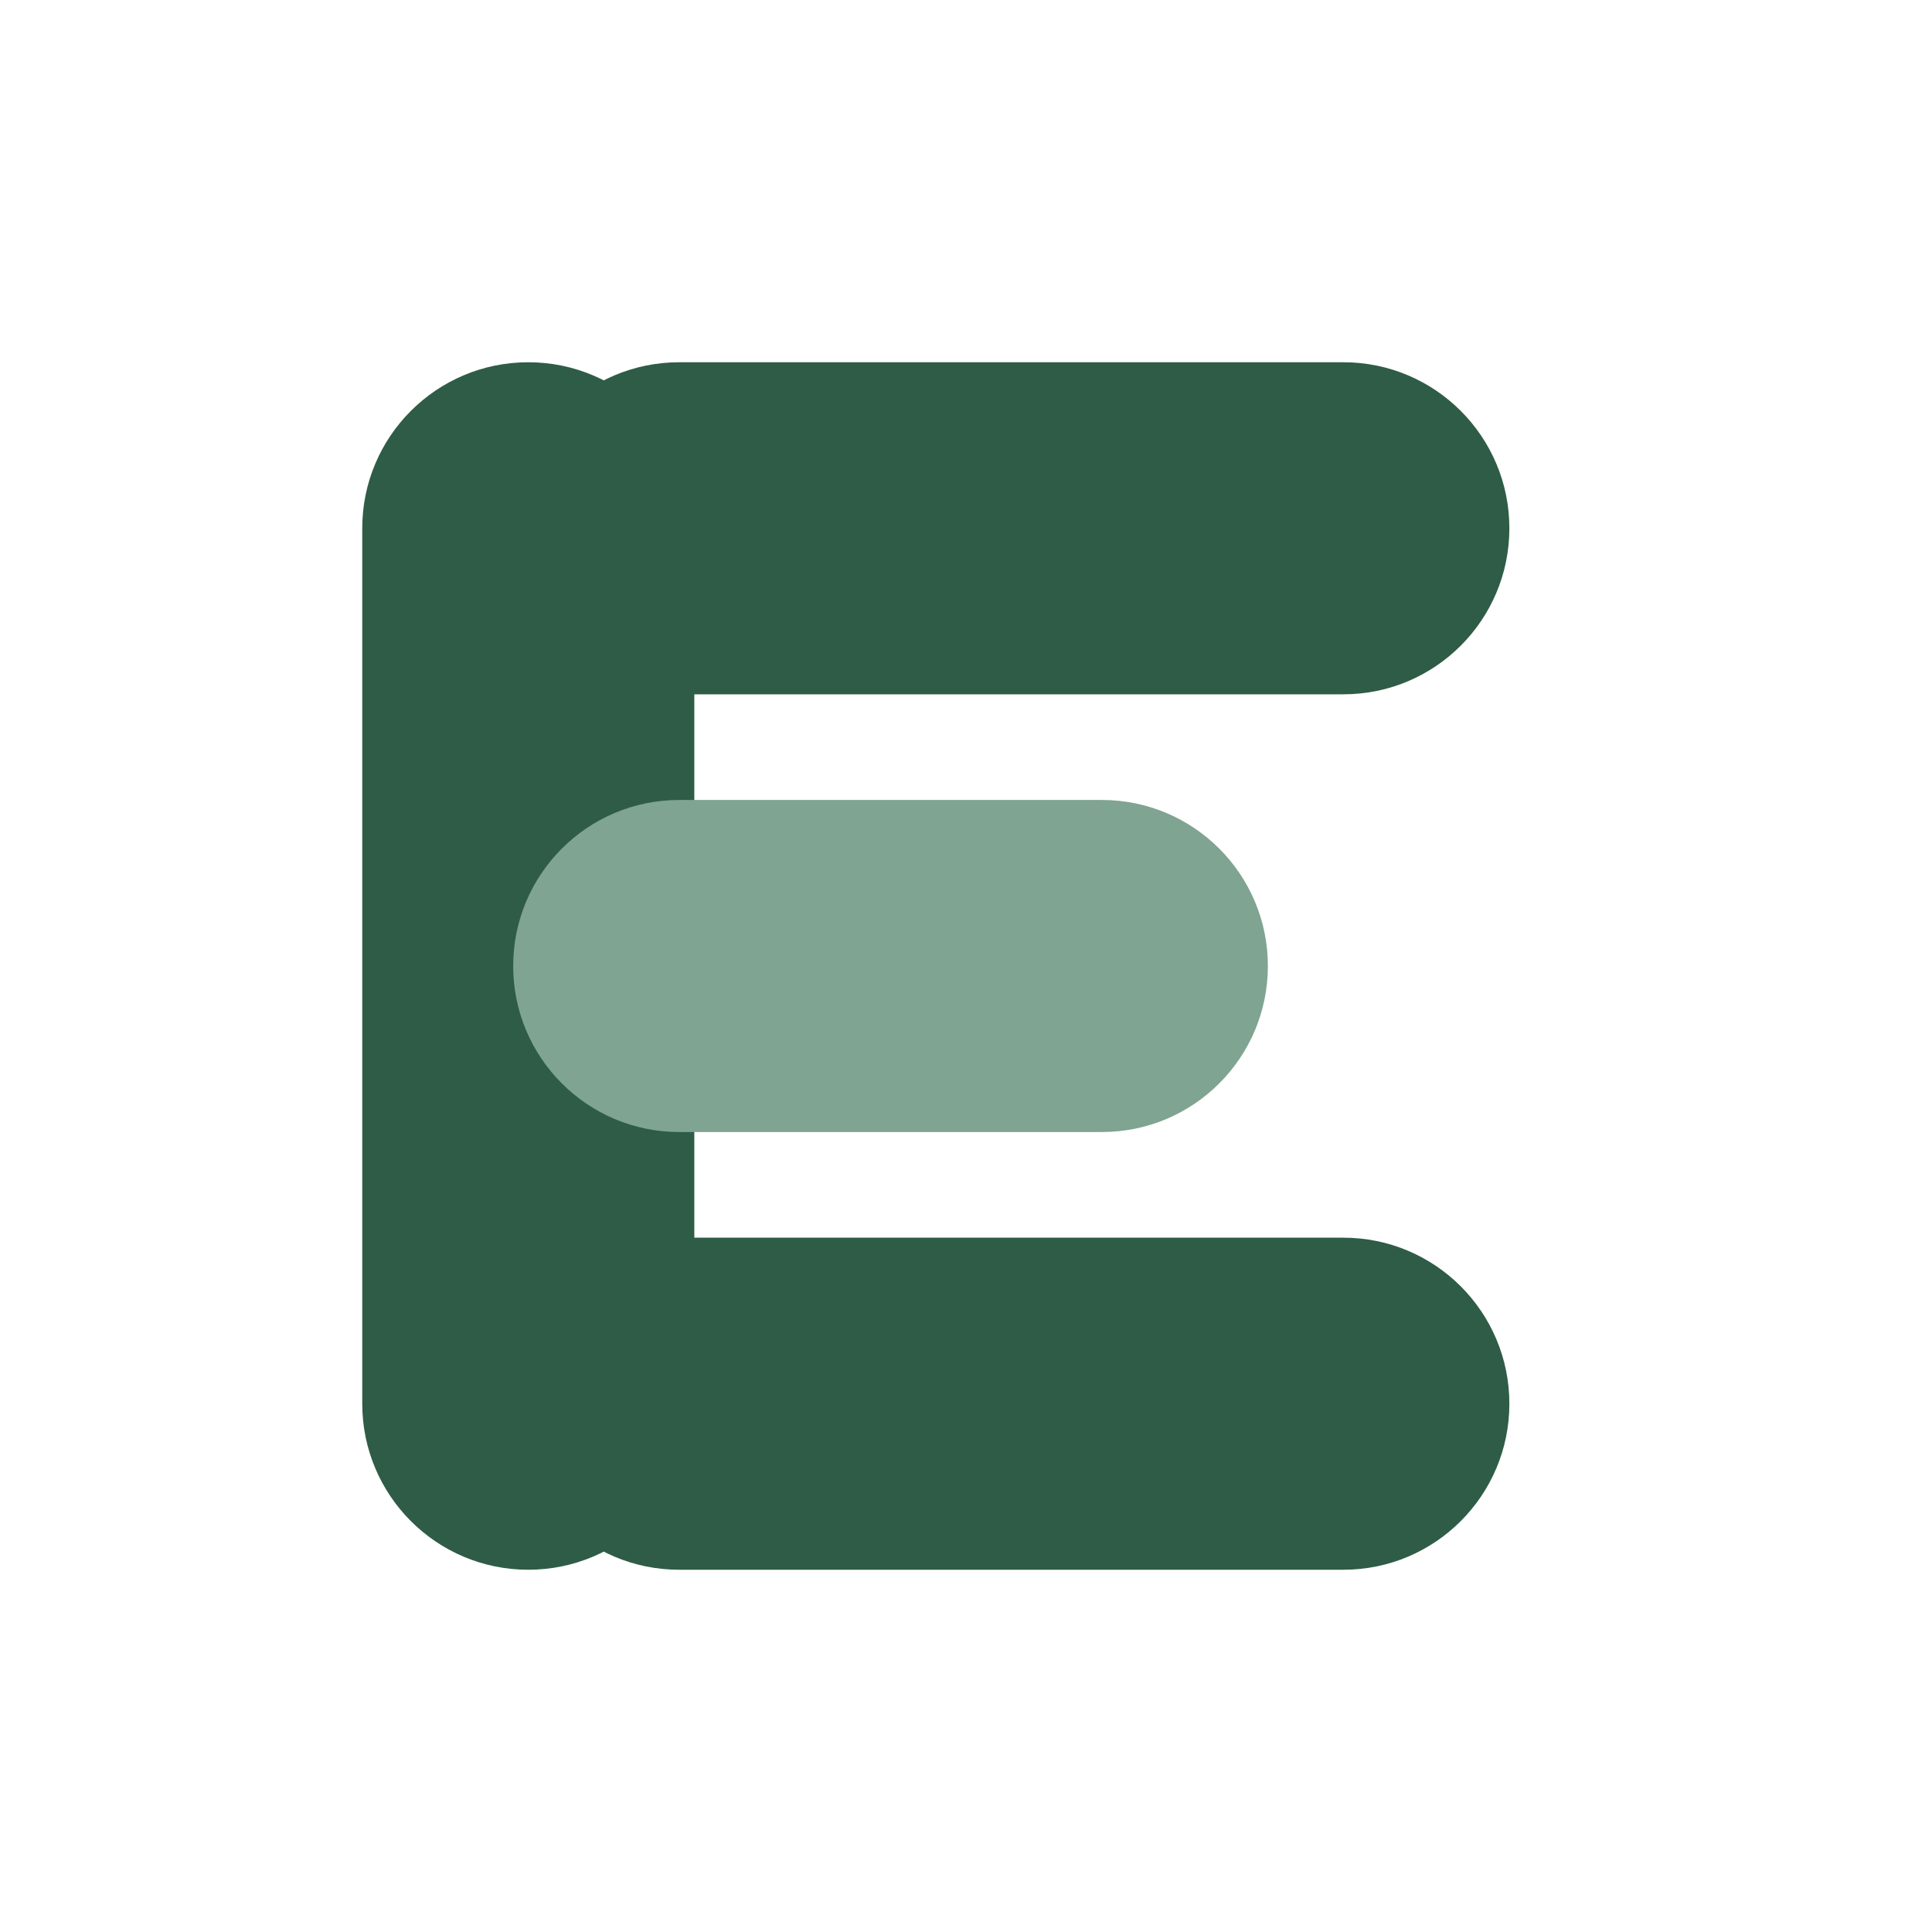
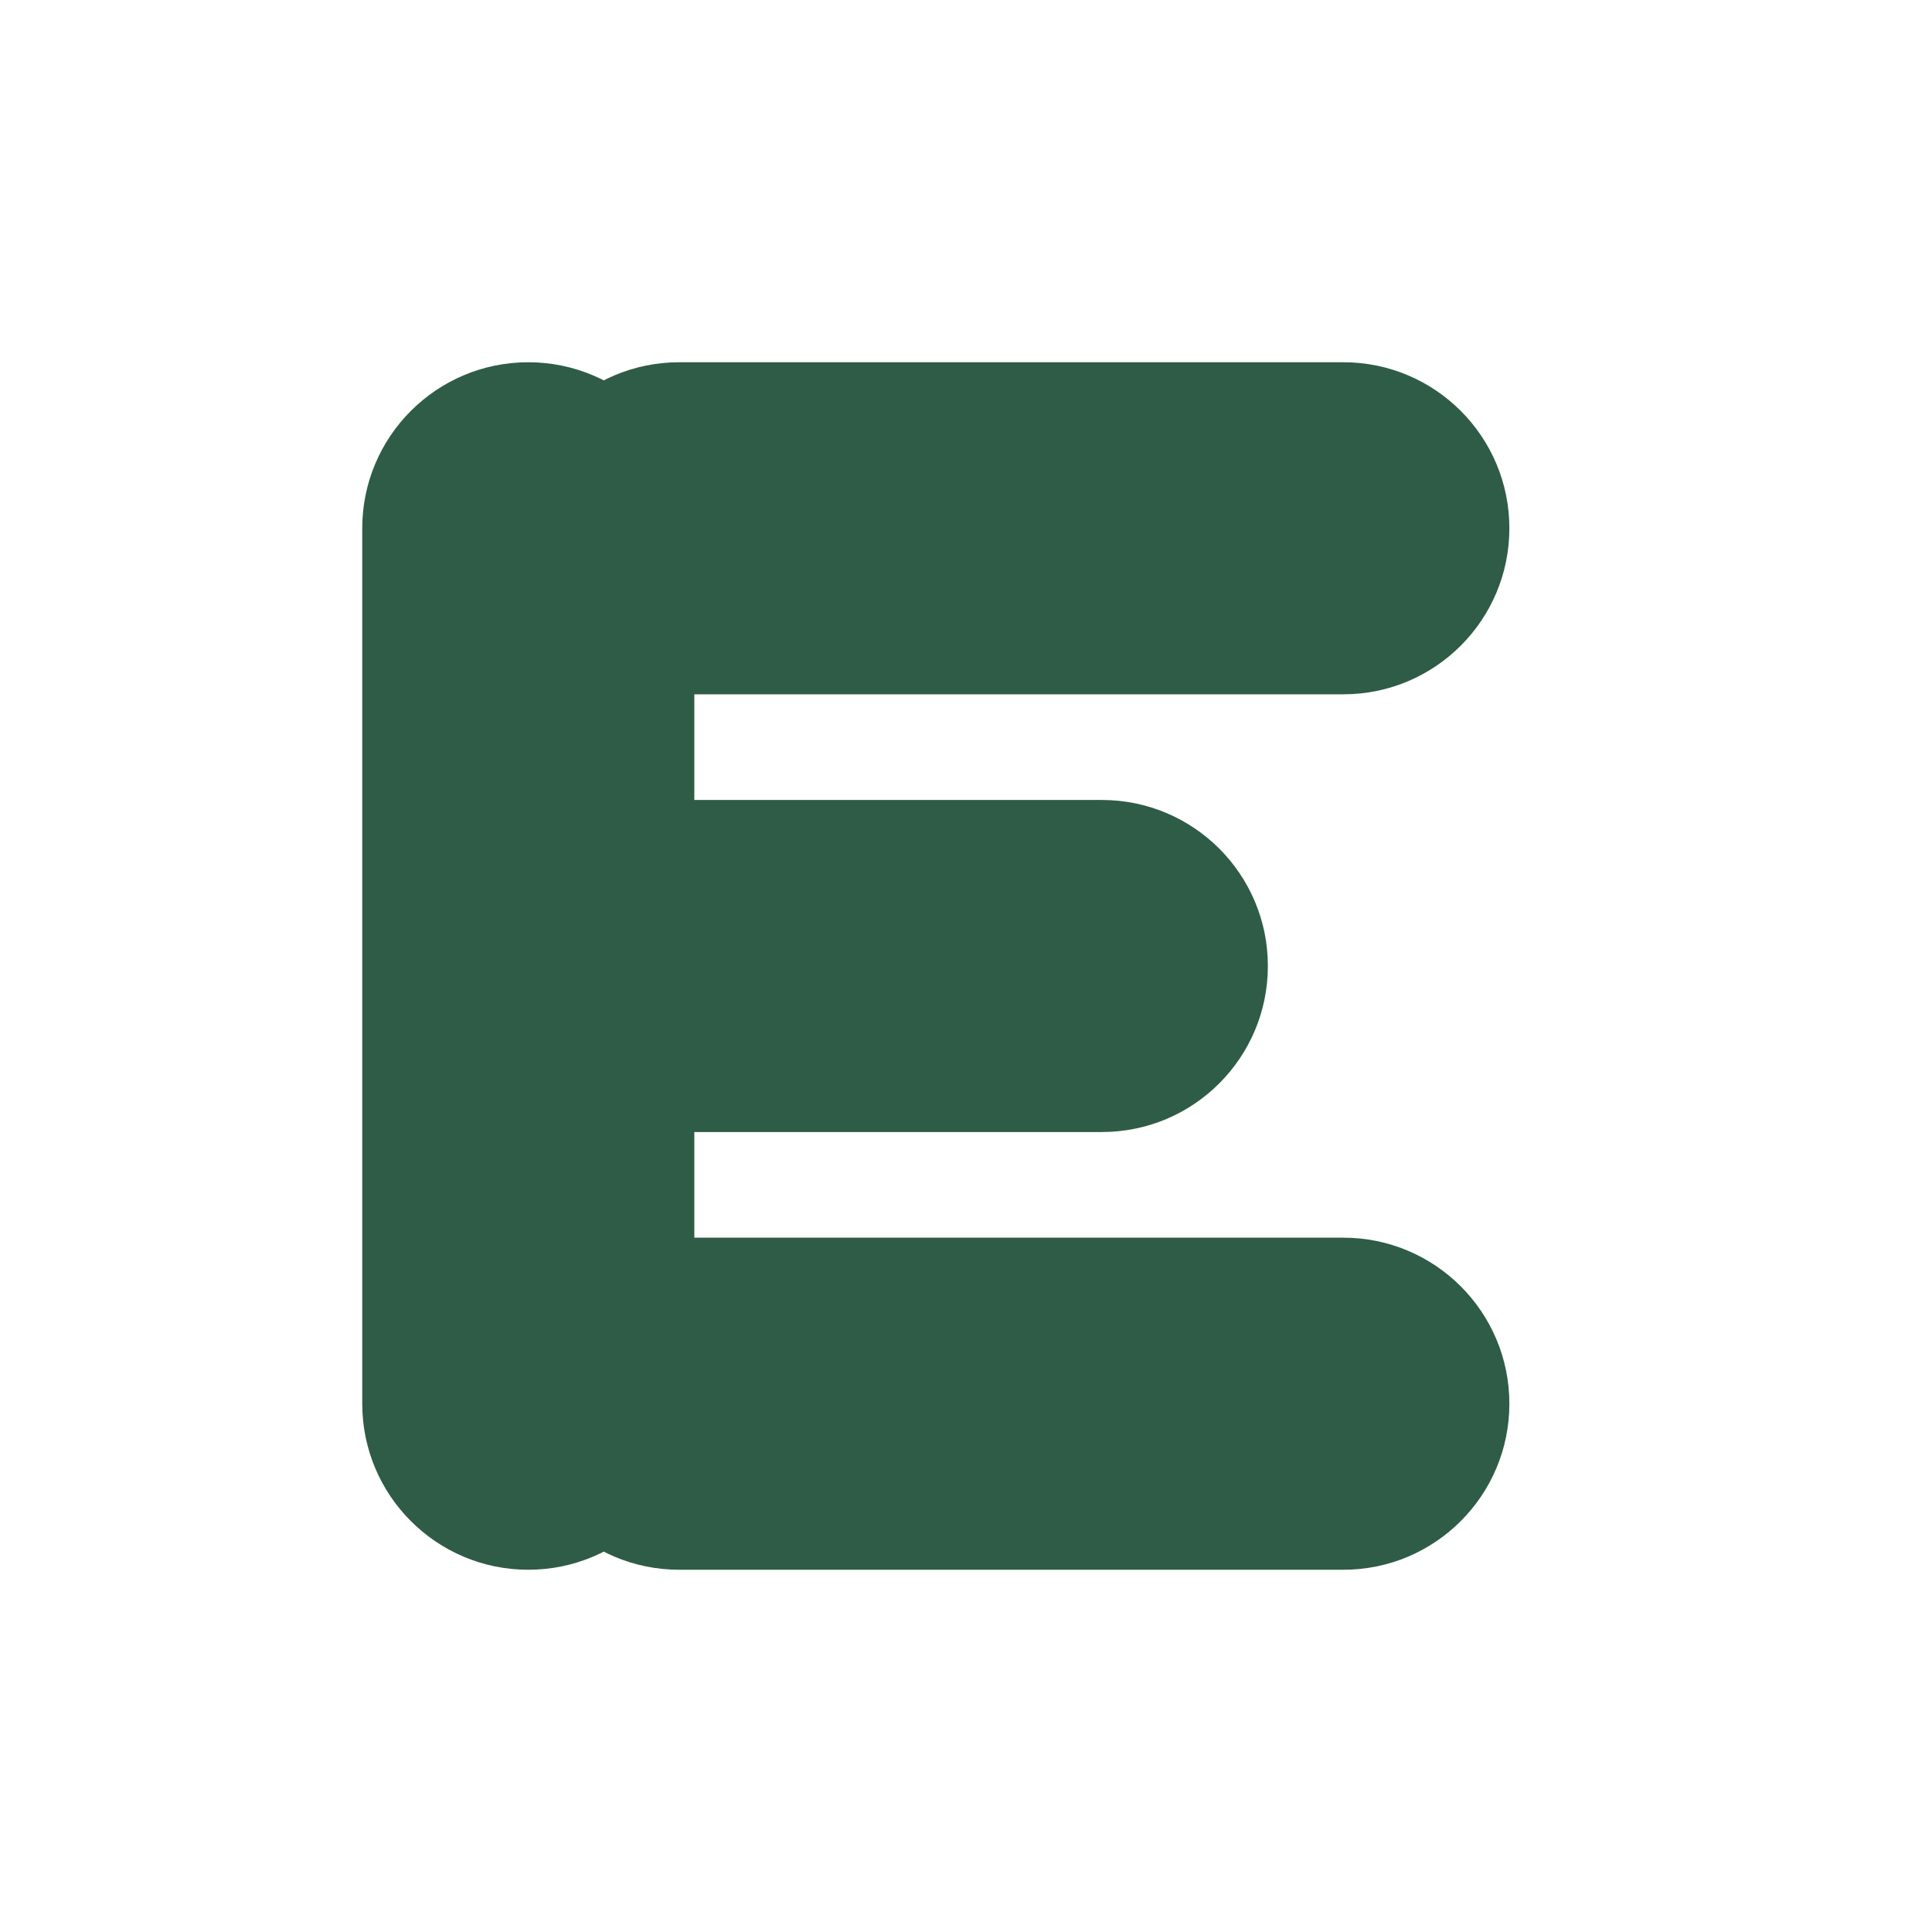
<svg xmlns="http://www.w3.org/2000/svg" viewBox="0 0 64 64">
  <rect x="12" y="12" width="11" height="40" rx="5.5" fill="#2F5C46" />
  <rect x="17" y="12" width="33" height="11" rx="5.5" fill="#2F5C46" />
-   <rect x="17" y="26.5" width="25" height="11" rx="5.5" fill="#7FA491" />
+   <rect x="17" y="26.5" width="25" height="11" rx="5.5" fill="#2F5C46" />
  <rect x="17" y="41" width="33" height="11" rx="5.5" fill="#2F5C46" />
</svg>
